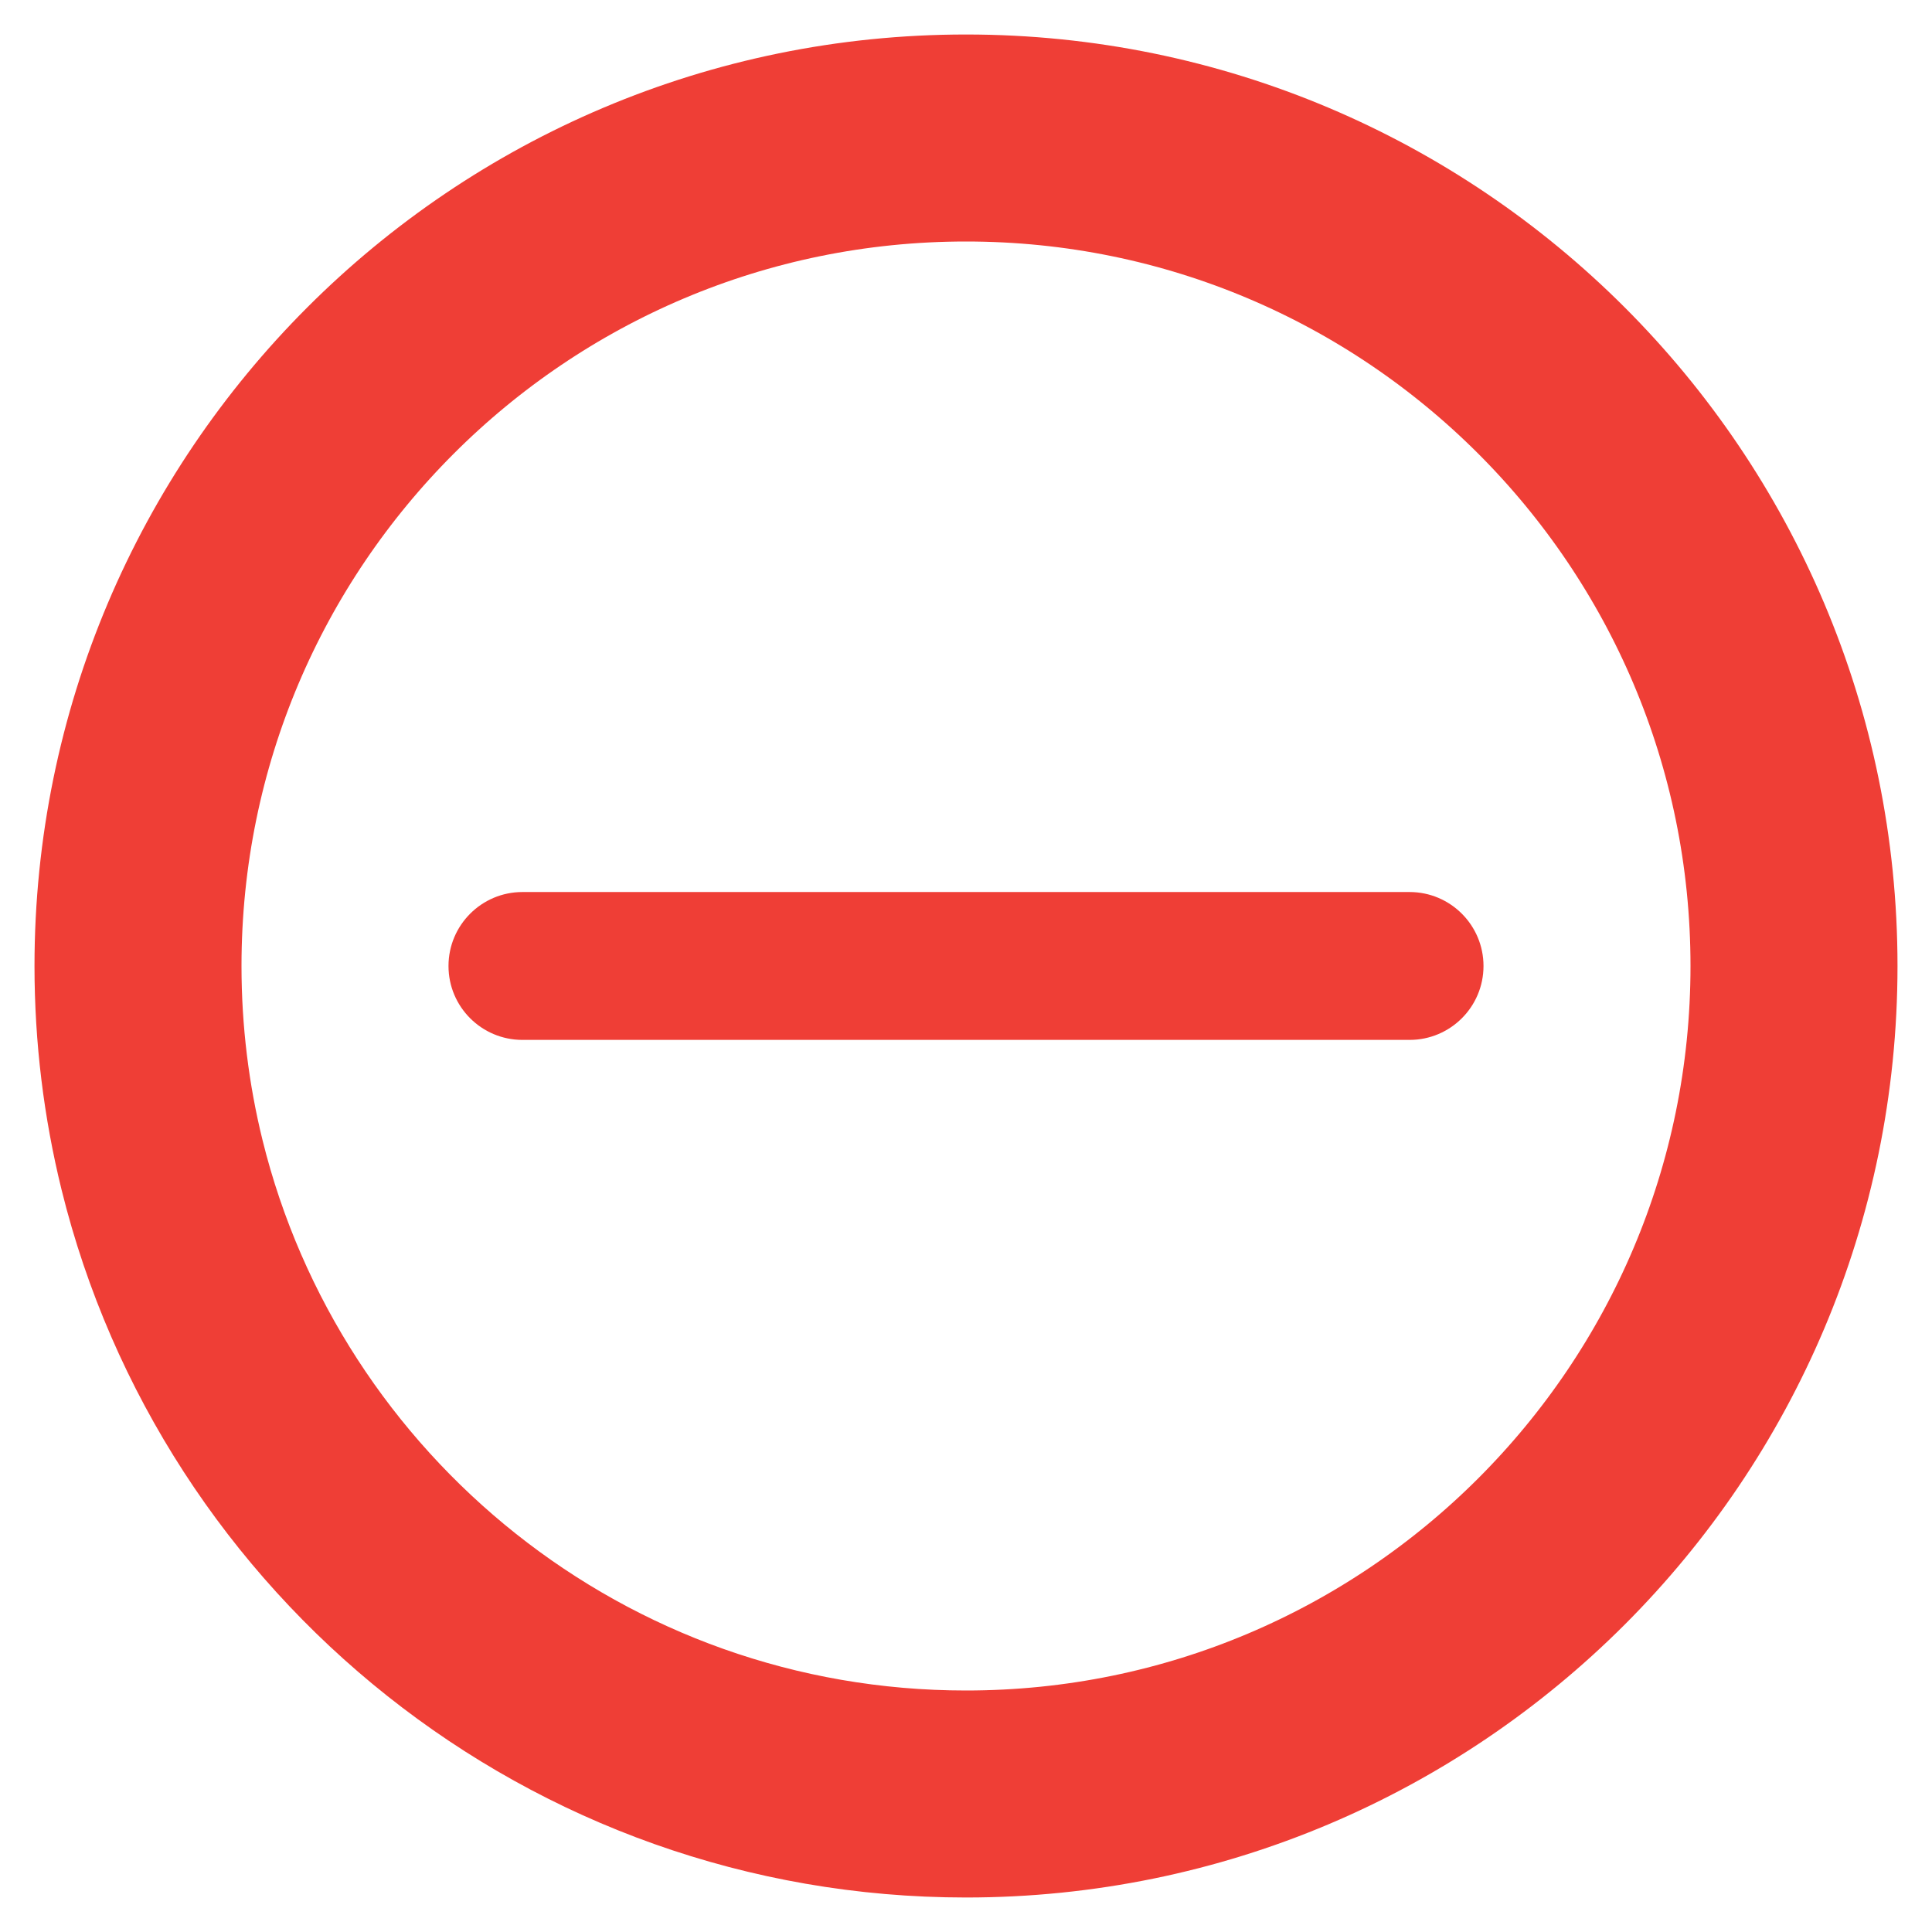
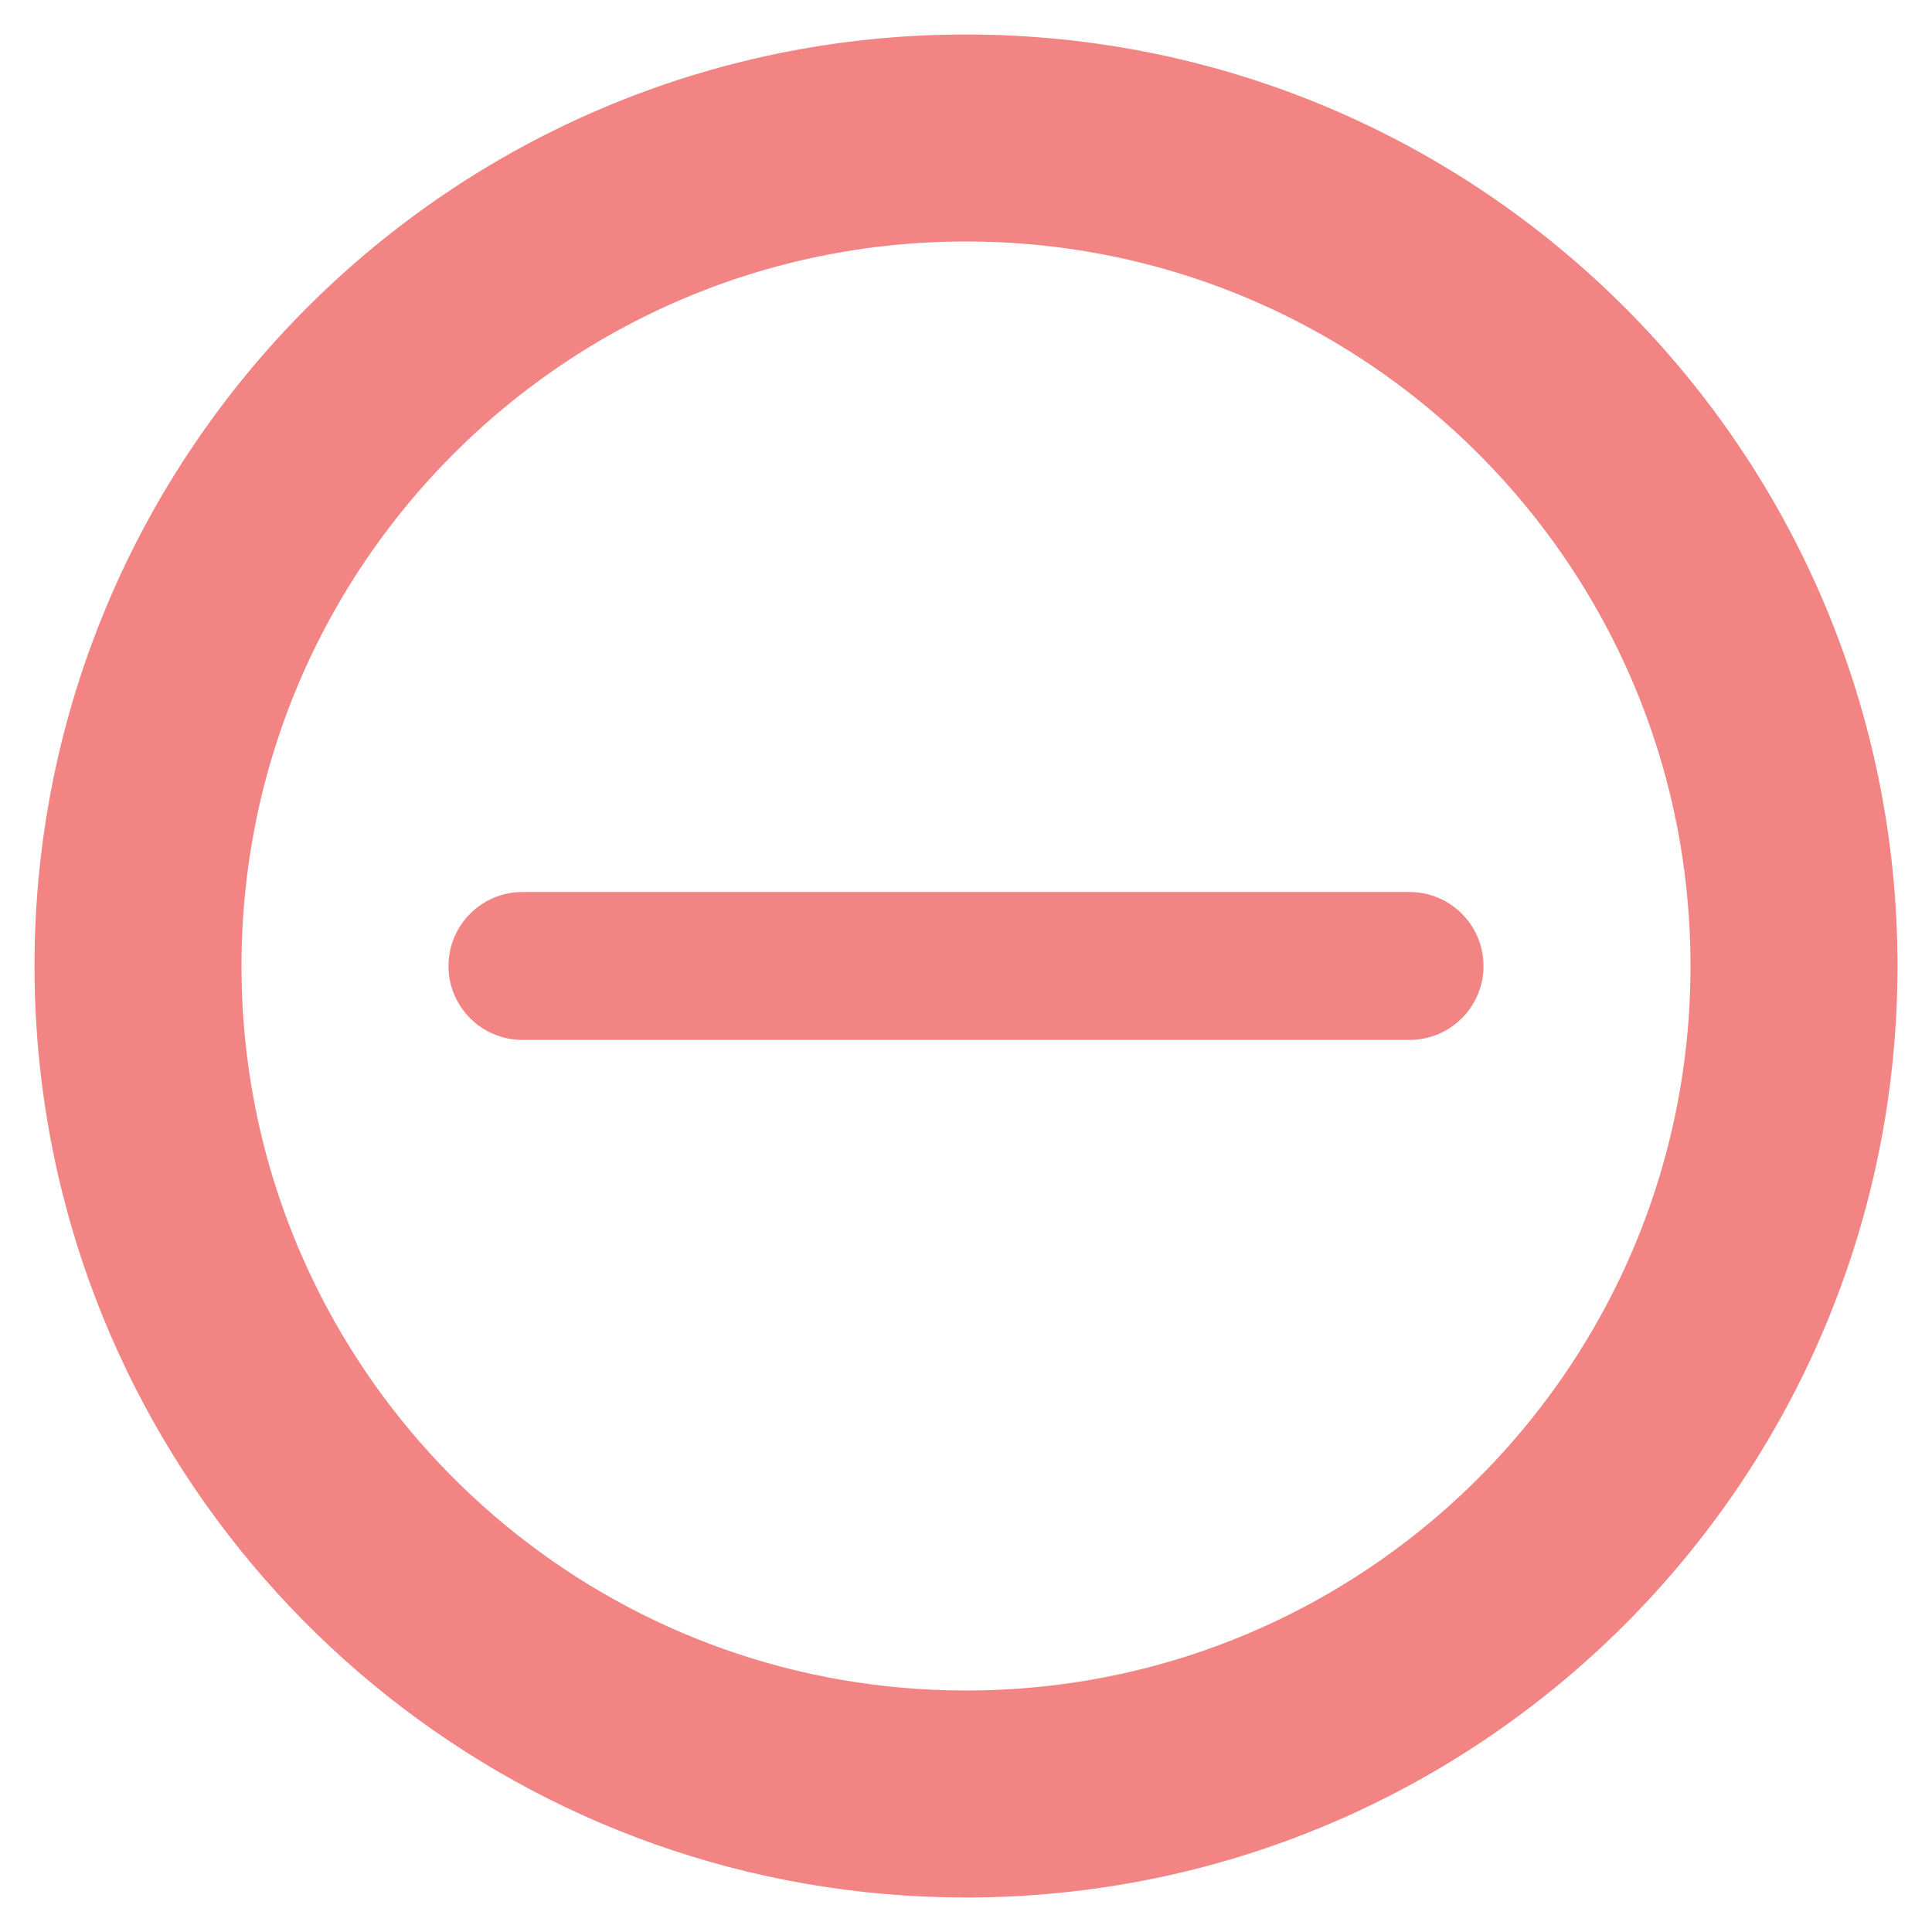
<svg xmlns="http://www.w3.org/2000/svg" width="28" height="28" viewBox="0 0 28 28" fill="none" version="1.1" id="svg859">
  <defs id="defs863" />
-   <path d="M 14,2 C 7.373,2 2,7.373 2,14 2,14.993 2.121,15.958 2.348,16.881 3.639,22.117 8.366,26 14,26 20.627,26 26,20.627 26,14 26,7.373 20.627,2 14,2 Z" stroke="#e83f5b" stroke-width="3" stroke-linecap="round" stroke-linejoin="round" id="path855" style="stroke:#ef3e36;stroke-opacity:1" />
-   <path d="M7.571 15.071C6.98 15.071 6.5 14.592 6.5 14V14C6.5 13.408 6.98 12.928 7.571 12.928L20.429 12.928C21.02 12.928 21.5 13.408 21.5 14V14C21.5 14.592 21.02 15.071 20.429 15.071L7.571 15.071Z" fill="#E83F5B" id="path857" style="fill:#ef3e36;fill-opacity:1" />
+   <path d="M 14,2 C 7.373,2 2,7.373 2,14 2,14.993 2.121,15.958 2.348,16.881 3.639,22.117 8.366,26 14,26 20.627,26 26,20.627 26,14 26,7.373 20.627,2 14,2 Z" stroke="#e83f5b" stroke-width="3" stroke-linecap="round" stroke-linejoin="round" id="path855" style="stroke:#f38484;stroke-opacity:1" />
+   <path d="M7.571 15.071C6.98 15.071 6.5 14.592 6.5 14V14C6.5 13.408 6.98 12.928 7.571 12.928L20.429 12.928C21.02 12.928 21.5 13.408 21.5 14V14C21.5 14.592 21.02 15.071 20.429 15.071L7.571 15.071Z" fill="#E83F5B" id="path857" style="fill:#f38484;fill-opacity:1" />
</svg>
